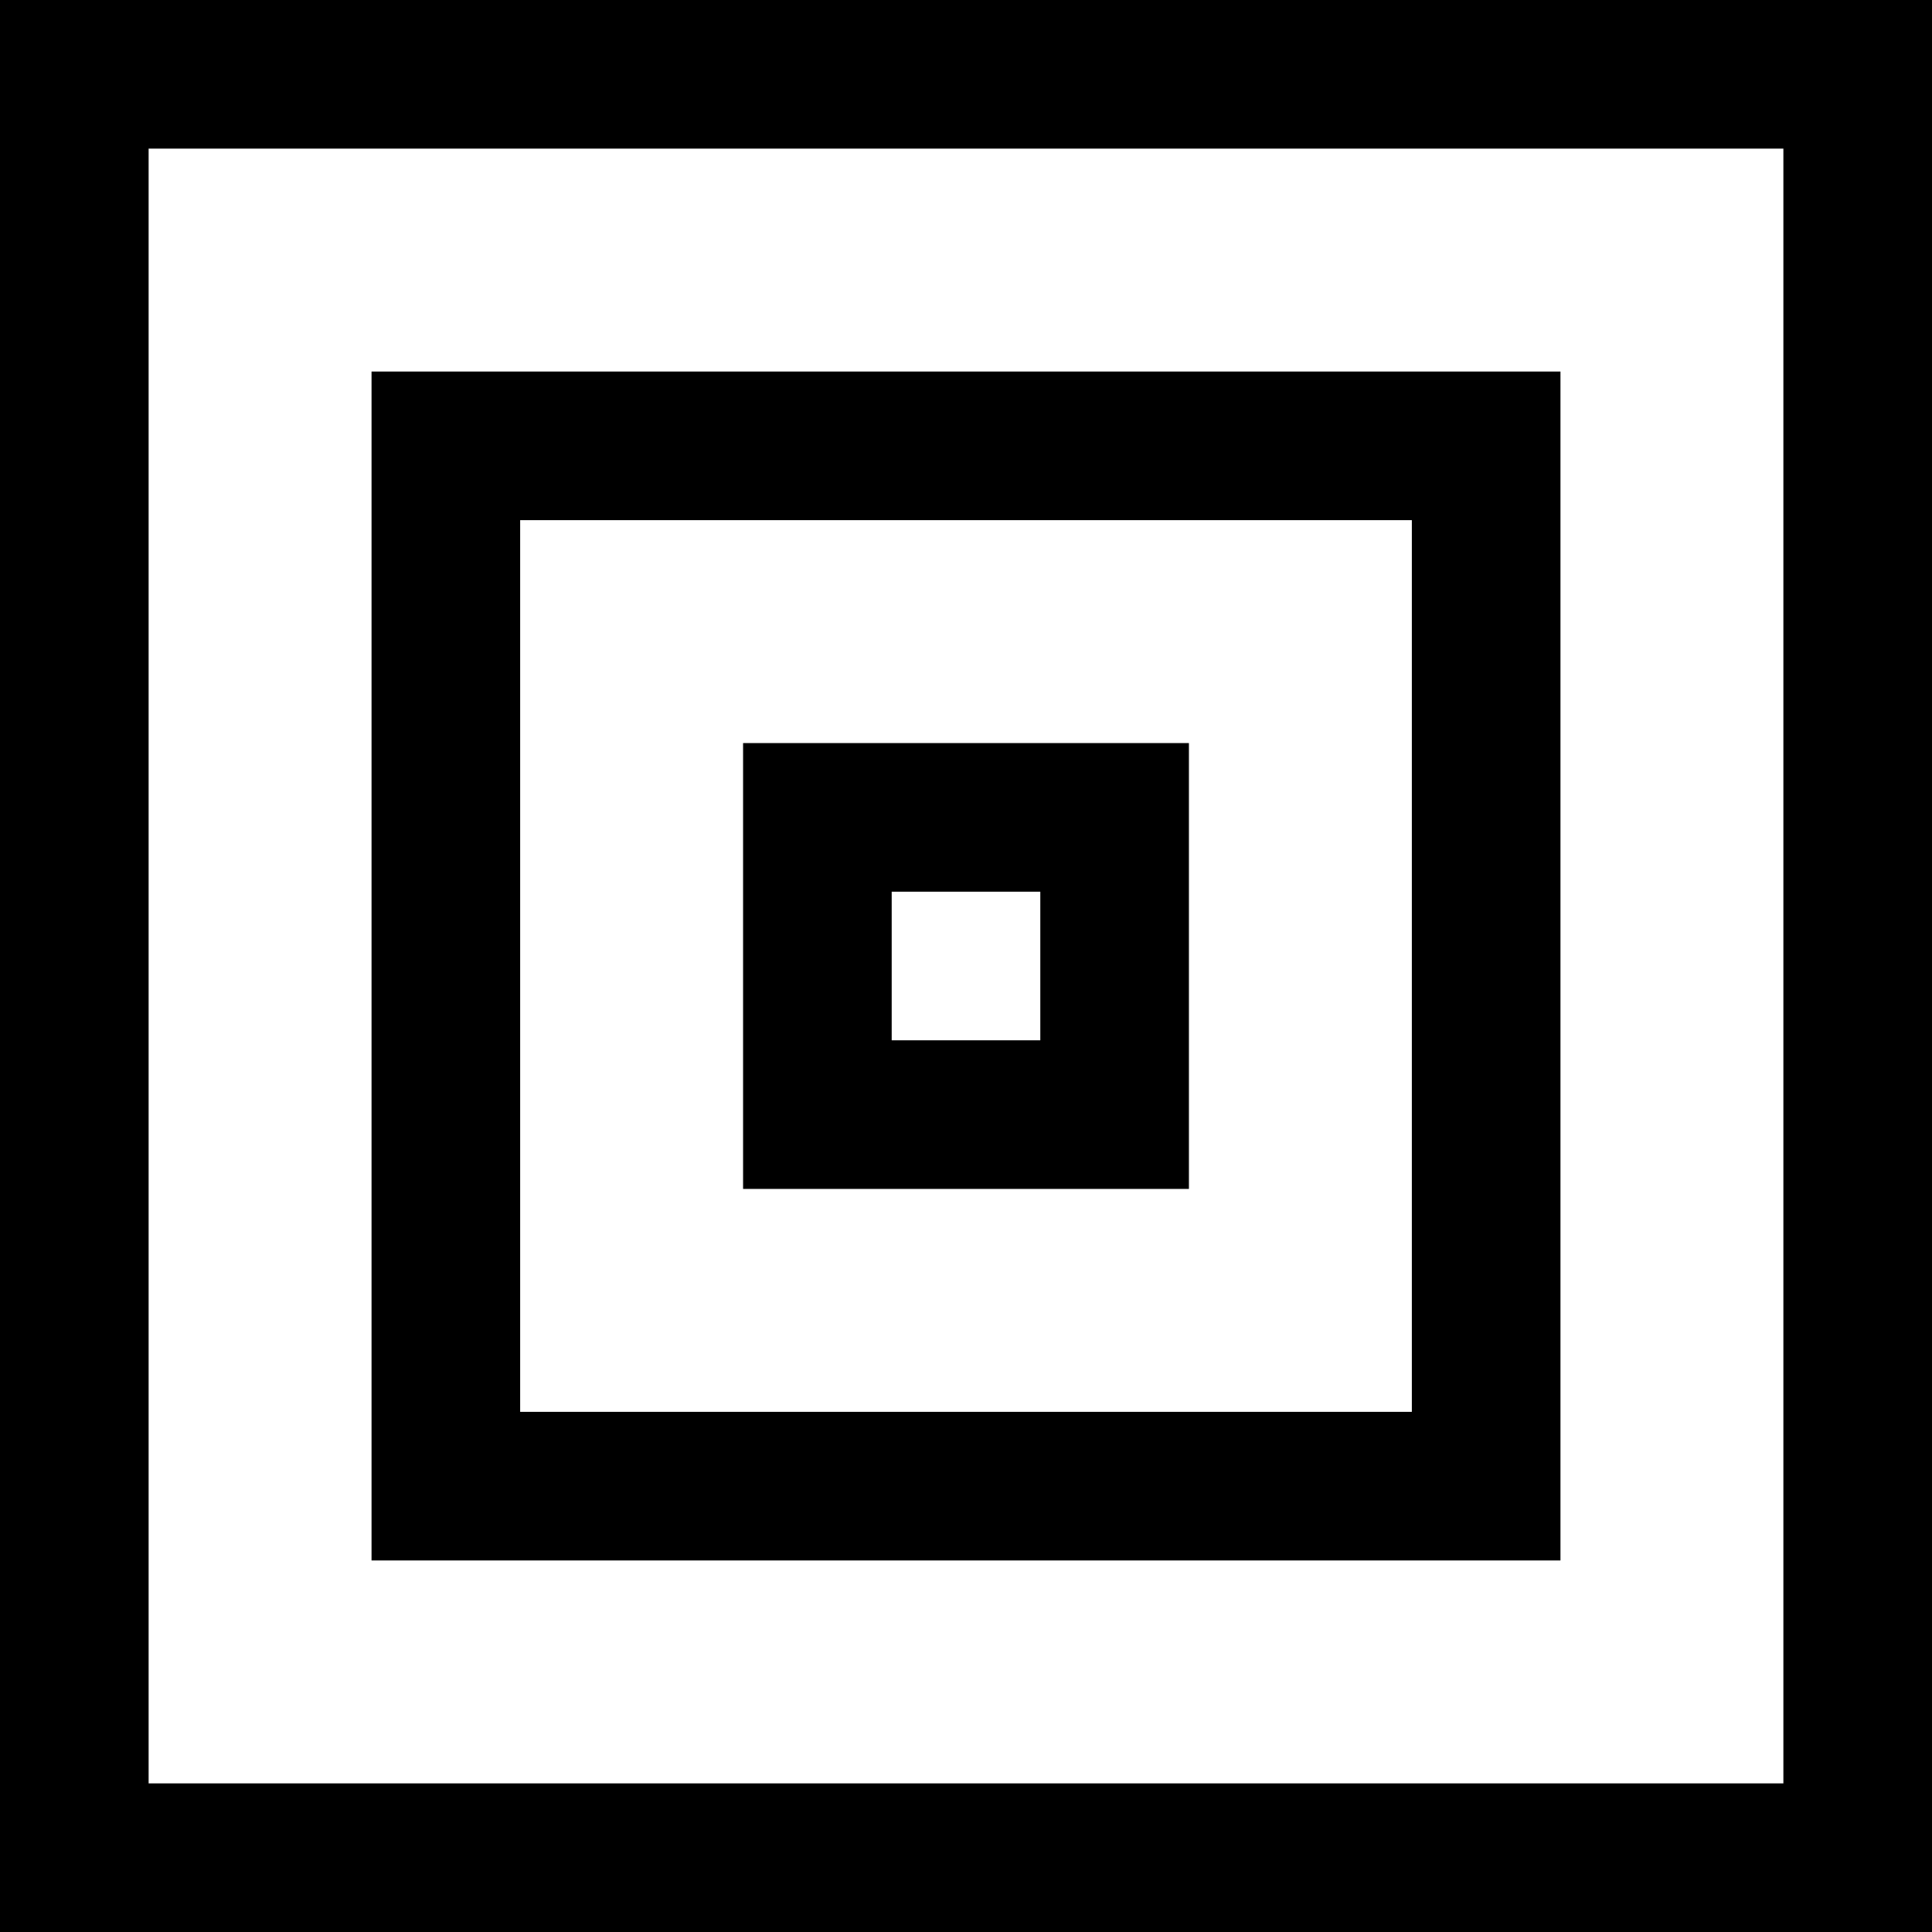
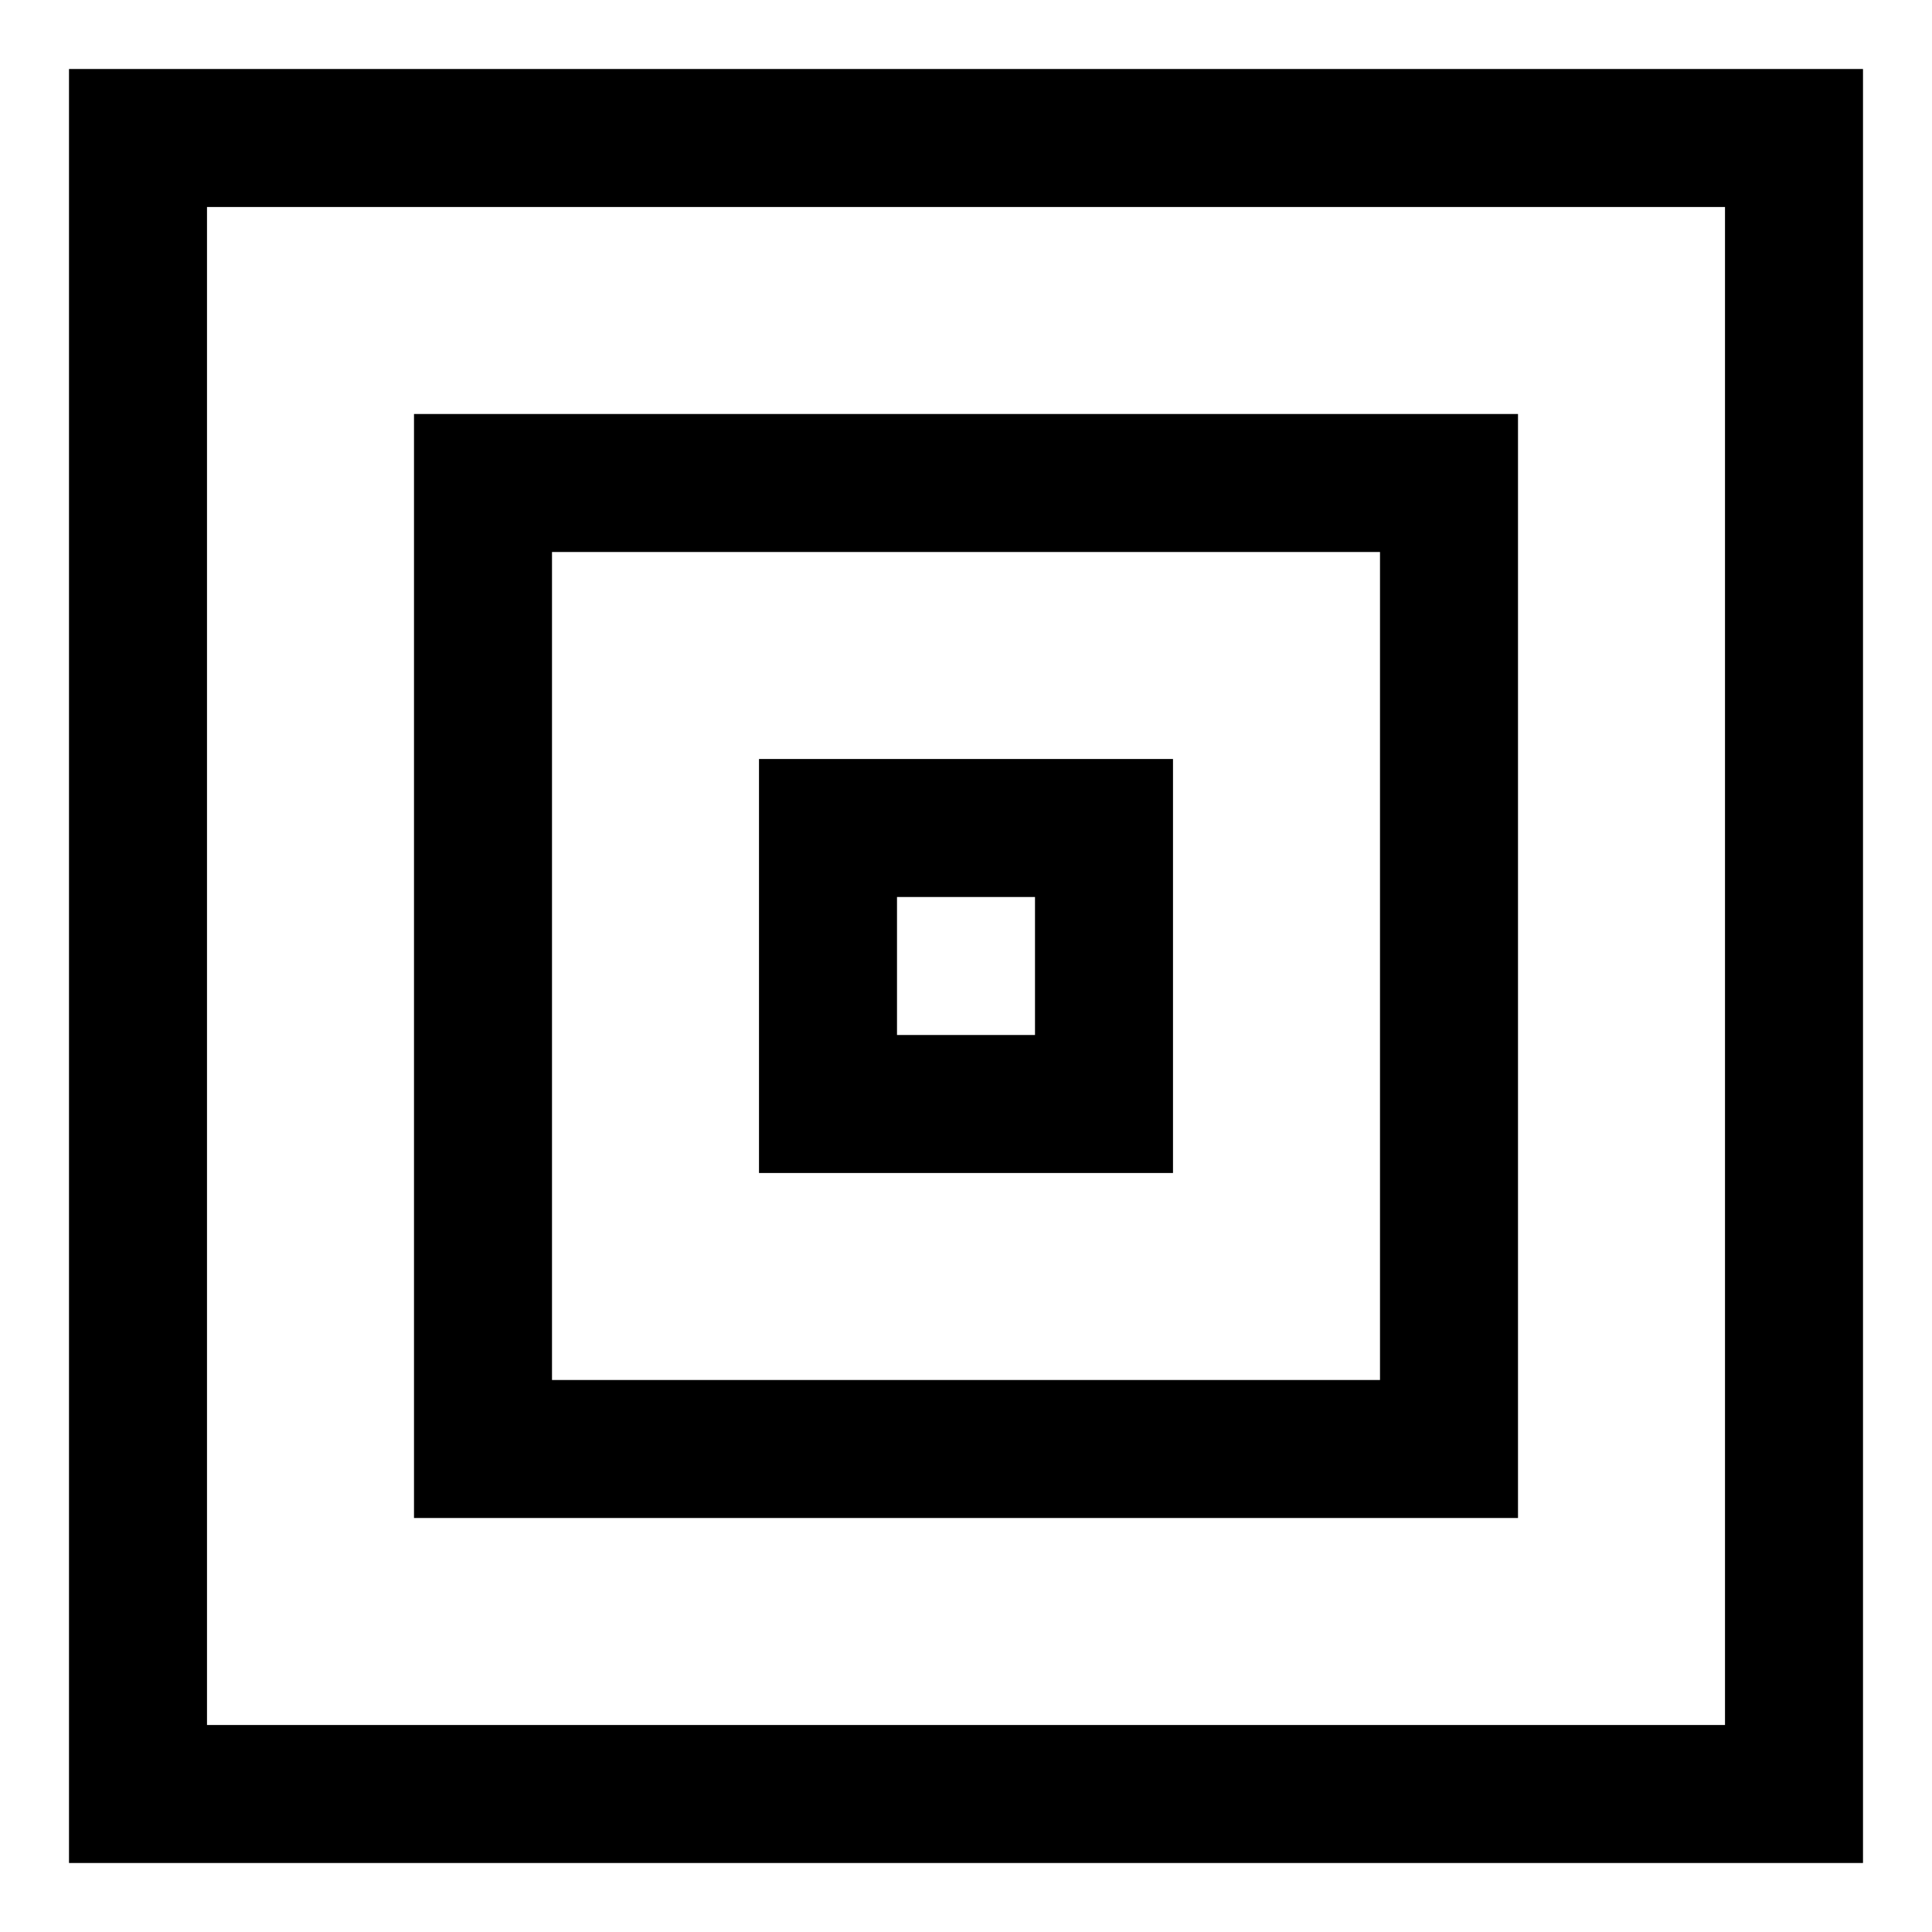
- <svg xmlns="http://www.w3.org/2000/svg" width="26" height="26" viewBox="0 0 26 26" fill="none">
-   <path d="M26 0V26H0V0H26ZM2 24H24V2H2V24Z" fill="currentColor" />
-   <path d="M21 5V21H5V5H21ZM7 19H19V7H7V19Z" fill="currentColor" />
-   <path d="M16 10V16H10V10H16ZM12 14H14V12H12V14Z" fill="currentColor" />
+ <svg xmlns="http://www.w3.org/2000/svg" width="28" height="28" viewBox="0 0 28 28" fill="none">
+   <path d="M27 1V27H1V1H27ZM3 25H25V3H3V25Z" fill="currentColor" />
+   <path d="M22 6V22H6V6H22ZM8 20H20V8H8V20Z" fill="currentColor" />
+   <path d="M17 11V17H11V11H17ZM13 15H15V13H13V15Z" fill="currentColor" />
</svg>
